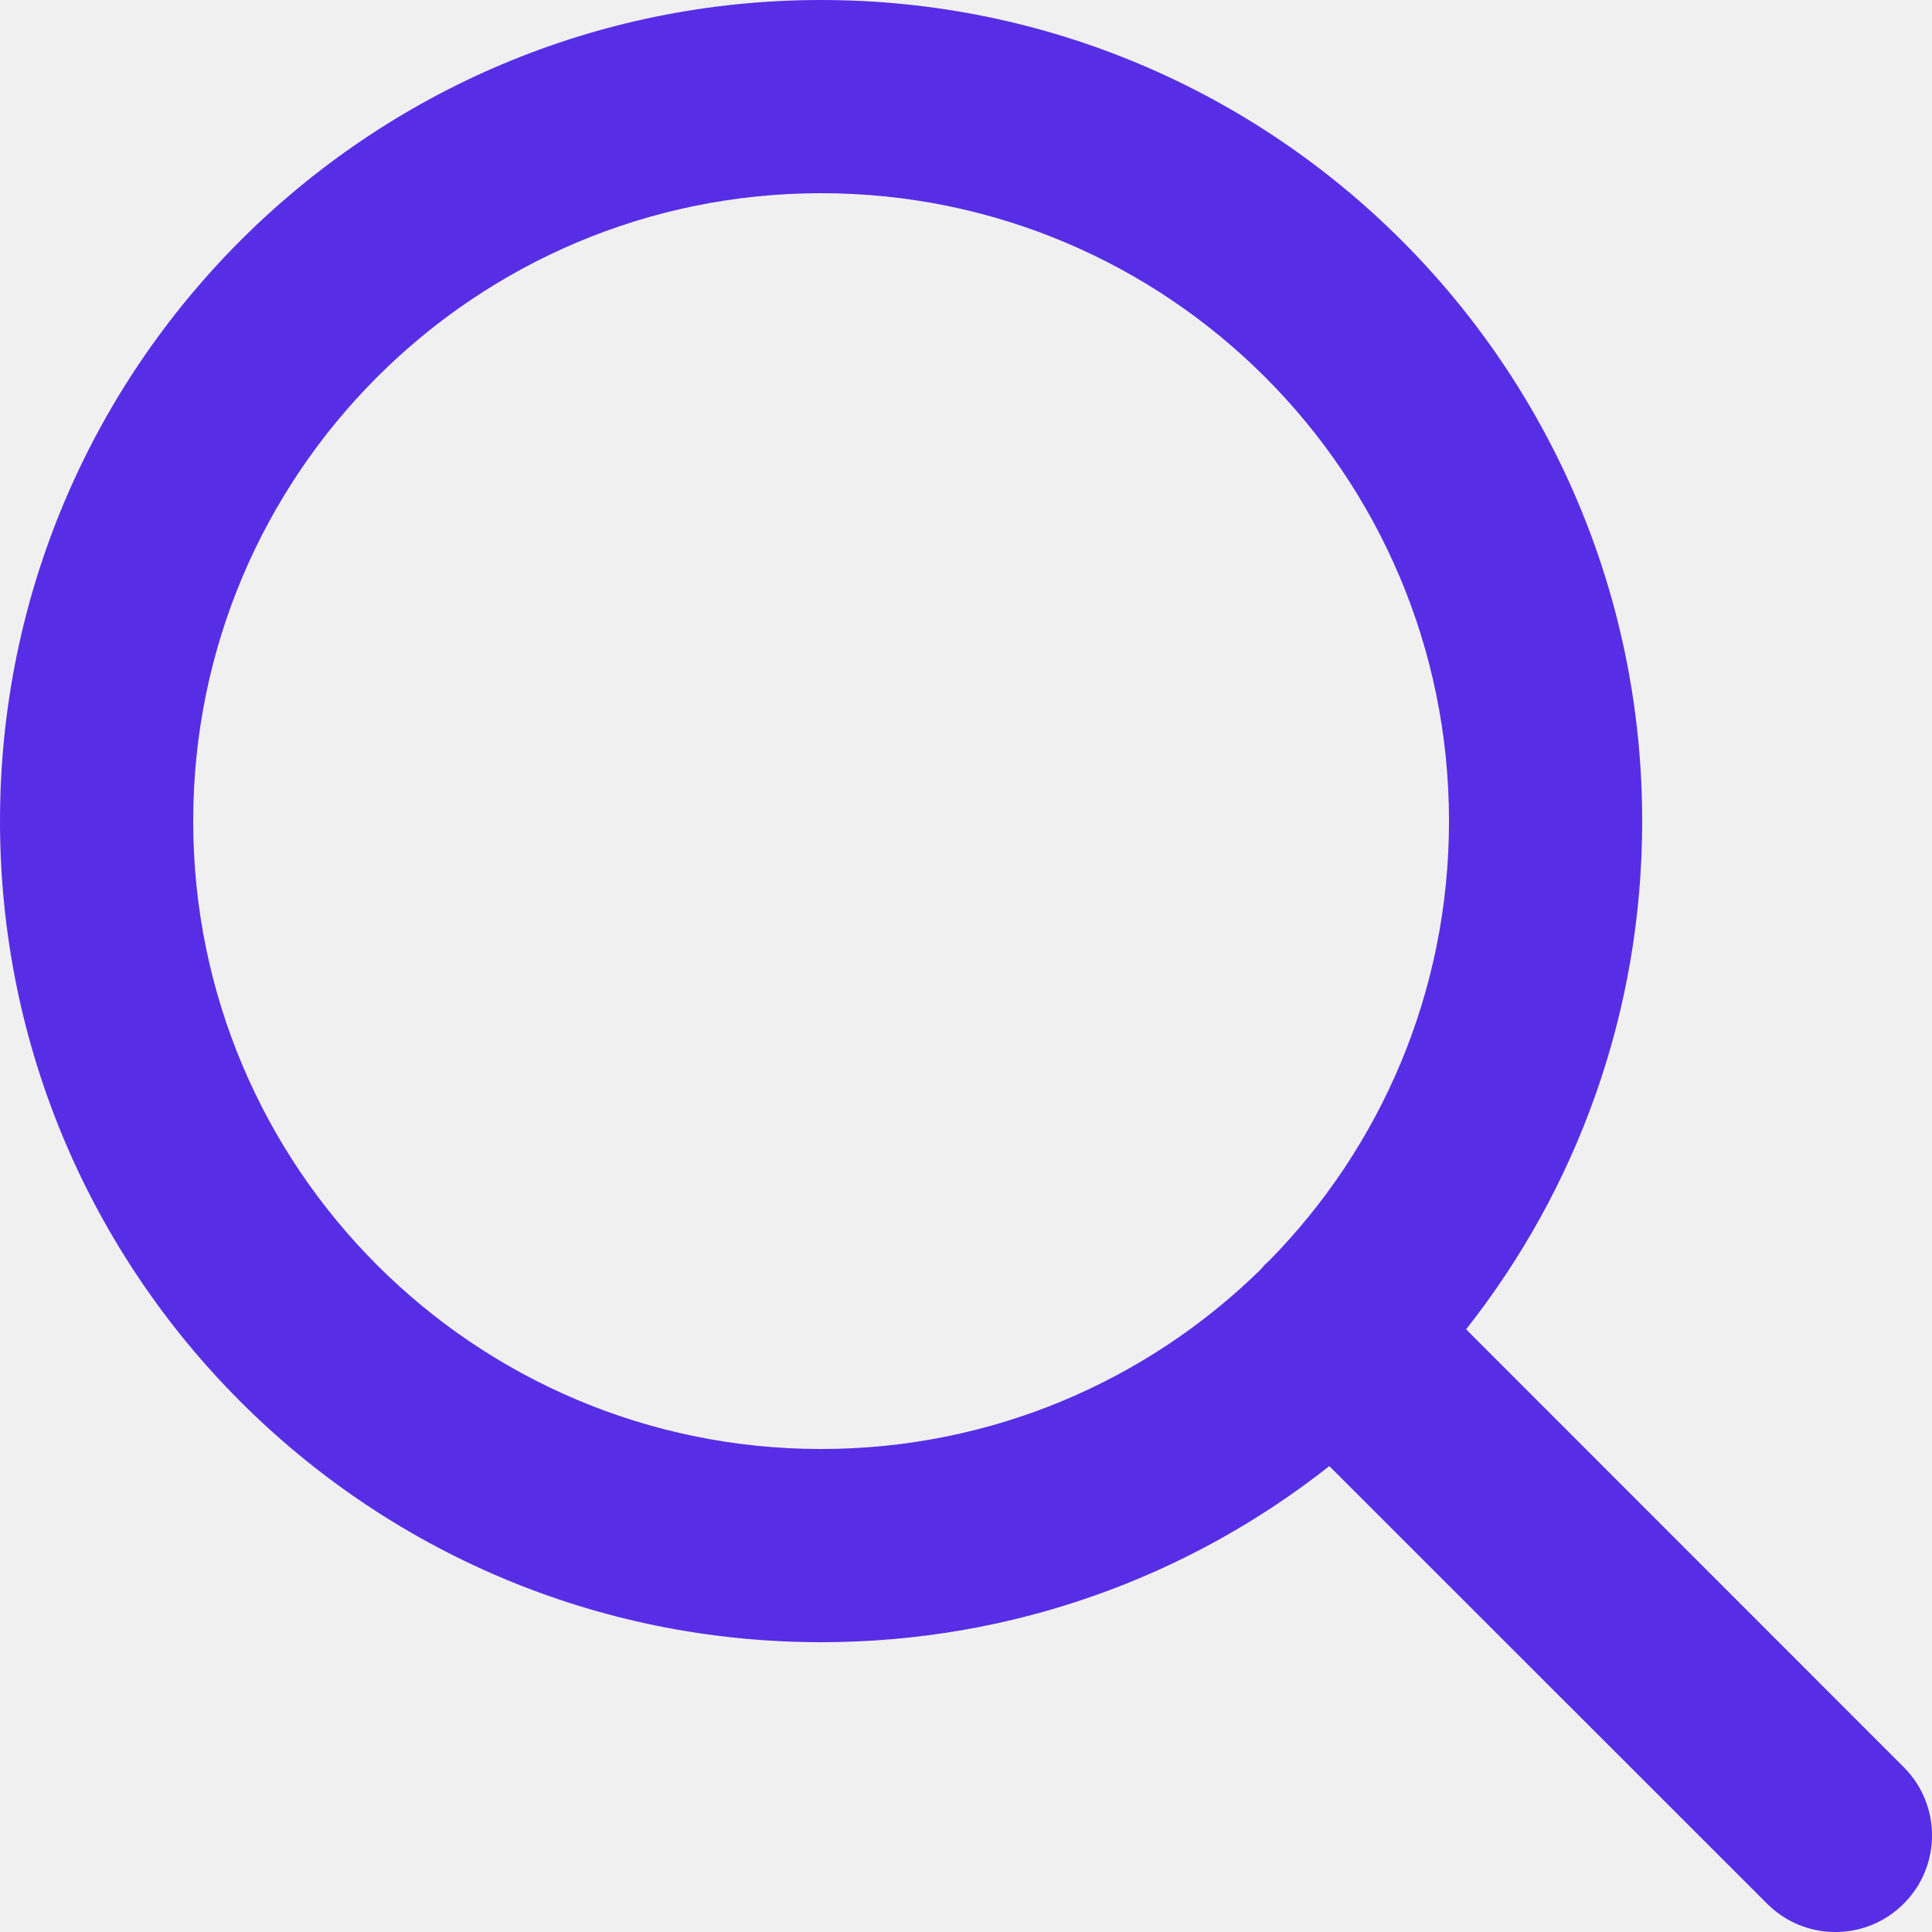
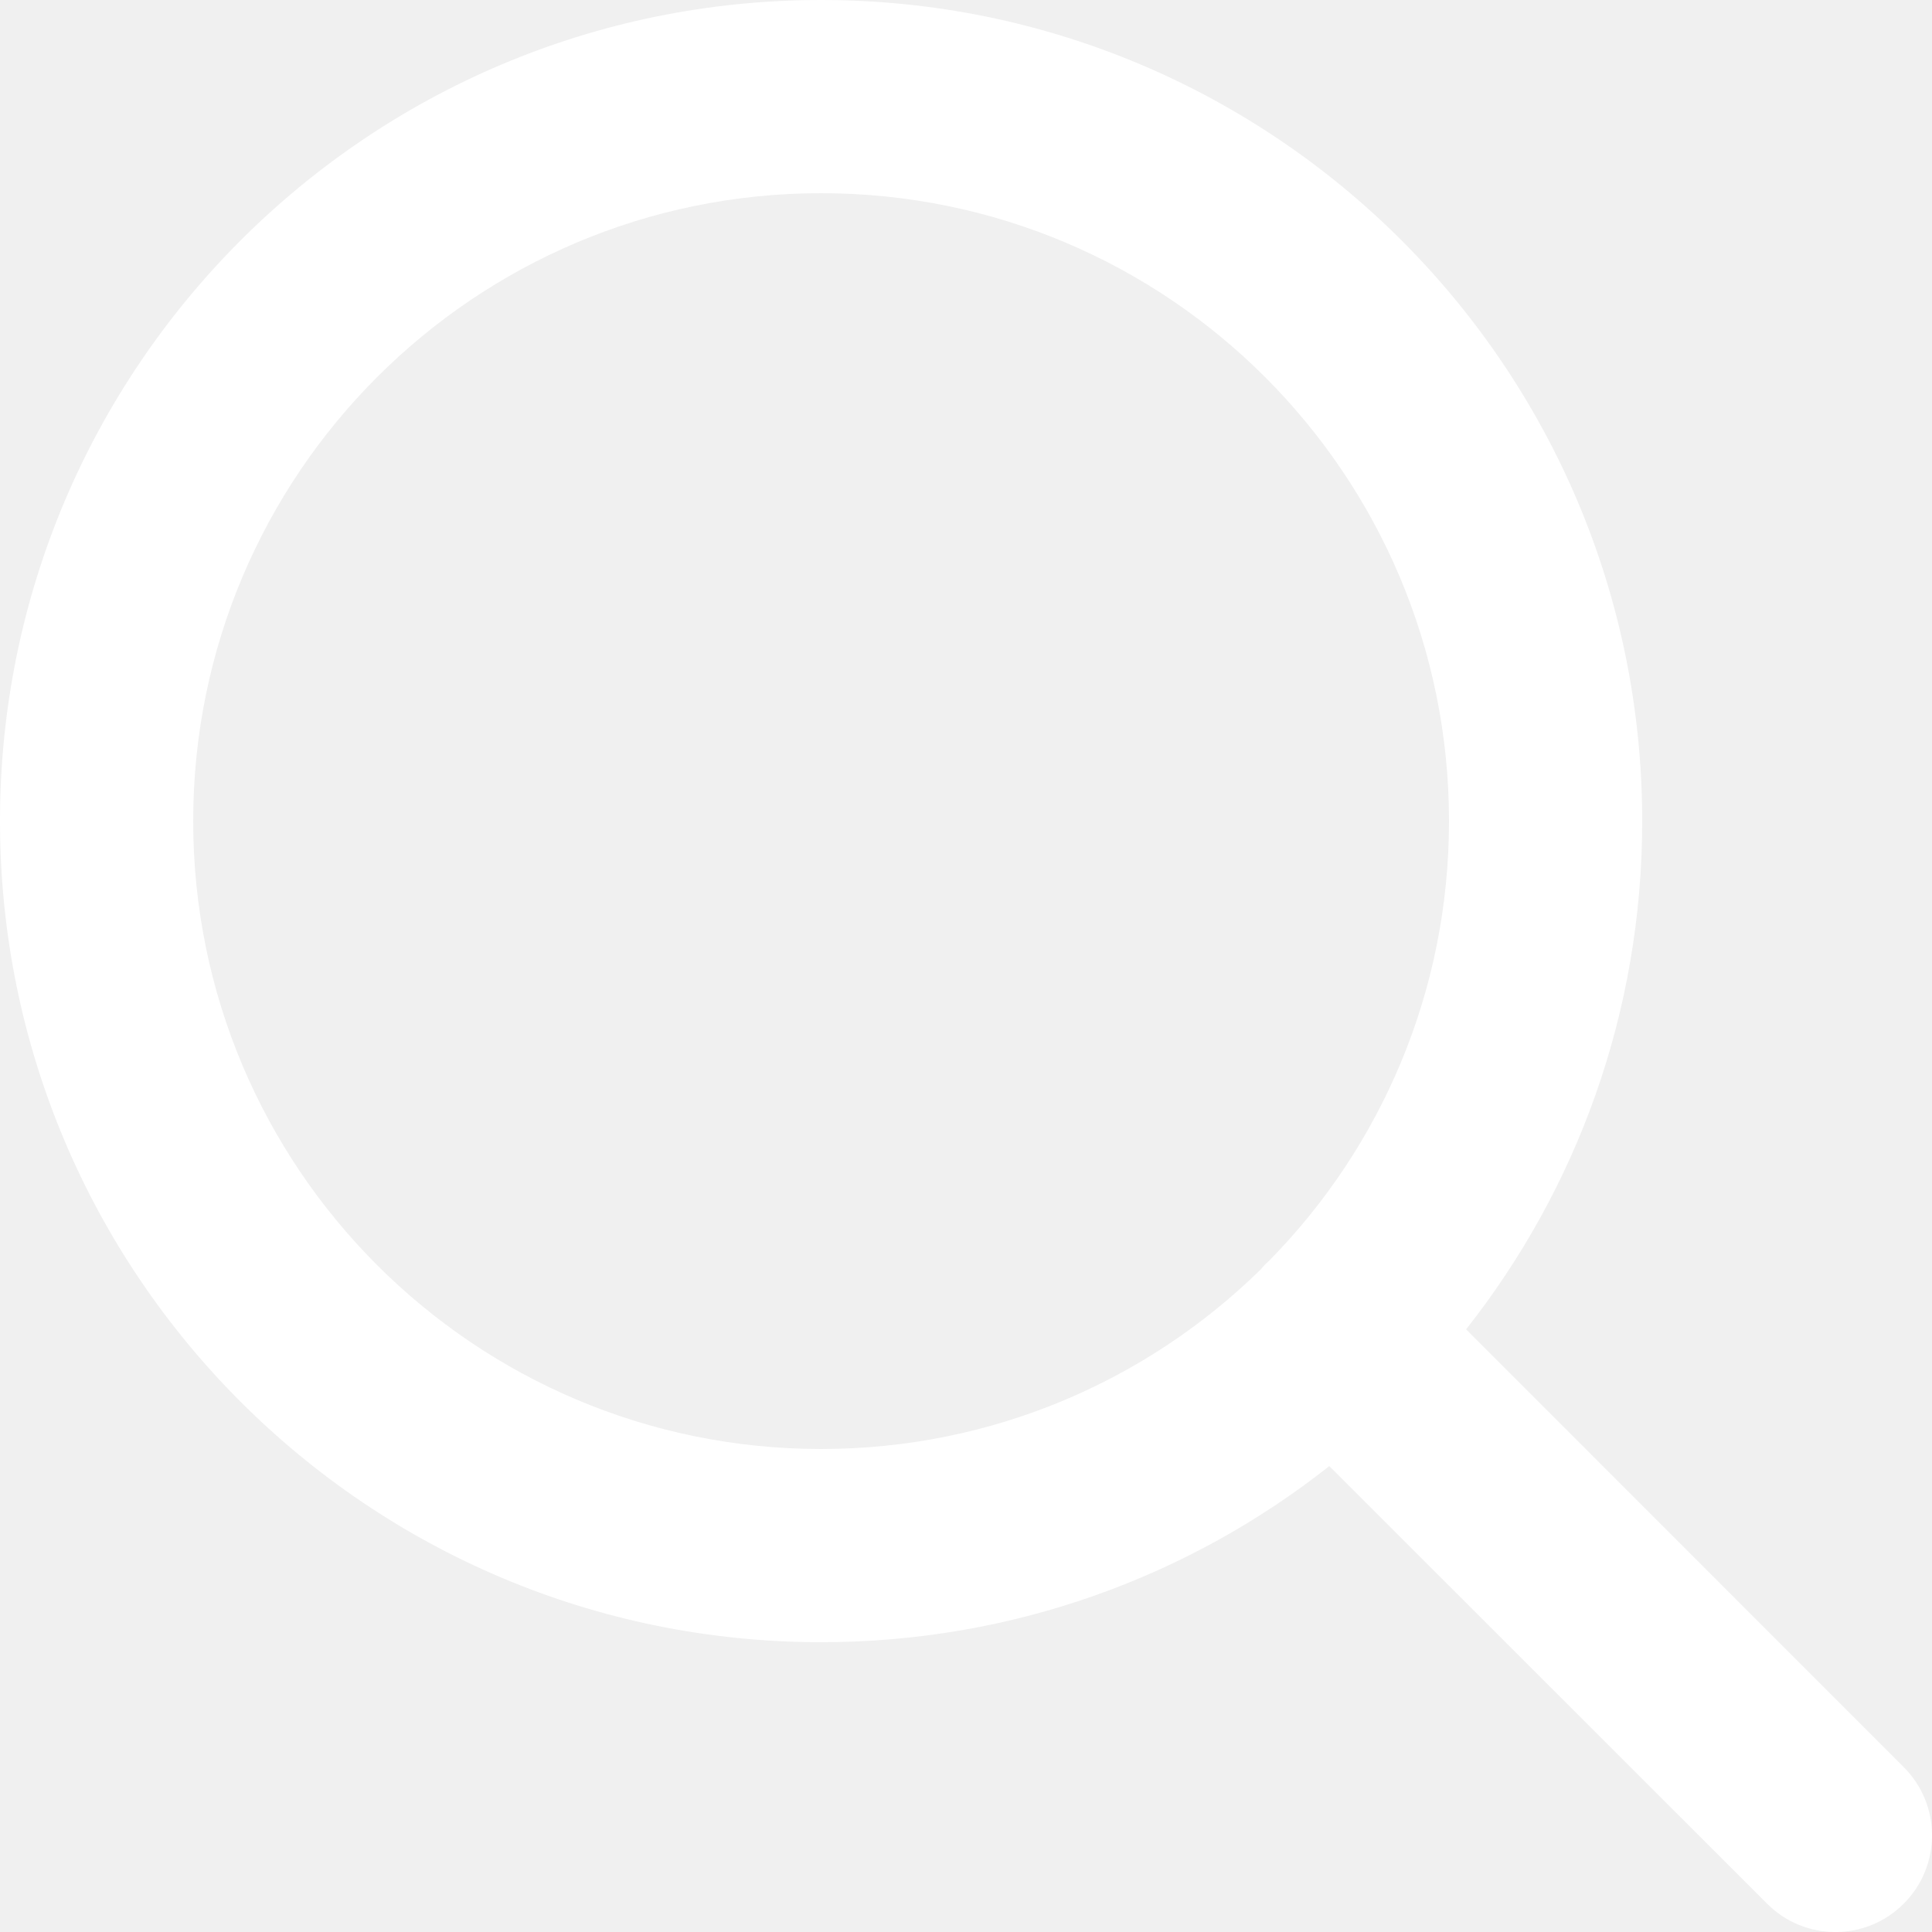
<svg xmlns="http://www.w3.org/2000/svg" xmlns:xlink="http://www.w3.org/1999/xlink" width="20px" height="20px" viewBox="0 0 20 20" version="1.1">
  <defs>
    <path d="M8.5,0 C13.194,0 17,3.806 17,8.5 C17,10.487 16.319,12.314 15.177,13.761 L19.707,18.293 C20.098,18.683 20.098,19.317 19.707,19.707 C19.317,20.098 18.683,20.098 18.293,19.707 L18.293,19.707 L13.761,15.177 C12.314,16.319 10.487,17 8.5,17 C3.806,17 0,13.194 0,8.5 C0,3.806 3.806,0 8.5,0 Z M8.5,2 C4.91,2 2,4.91 2,8.5 C2,12.09 4.91,15 8.5,15 C10.27,15 11.876,14.292 13.048,13.144 L13.093,13.093 C13.109,13.077 13.126,13.061 13.142,13.047 C14.292,11.876 15,10.27 15,8.5 C15,4.91 12.09,2 8.5,2 Z" id="path-1" />
  </defs>
  <g id="GIFOS" stroke="none" stroke-width="1" fill="none" fill-rule="evenodd">
    <g id="00-UI-Kit" transform="translate(-637, -518)">
      <g id="-Nav-Desktop-Sticky" transform="translate(0, 479)">
        <g id="icon-search" transform="translate(637, 39)">
          <mask id="mask-2" fill="white">
            <use xlink:href="#path-1" />
          </mask>
-           <use fill="#572EE5" fill-rule="nonzero" xlink:href="#path-1" />
+           <use fill="white" fill-rule="nonzero" xlink:href="#path-1" />
        </g>
      </g>
    </g>
  </g>
</svg>
